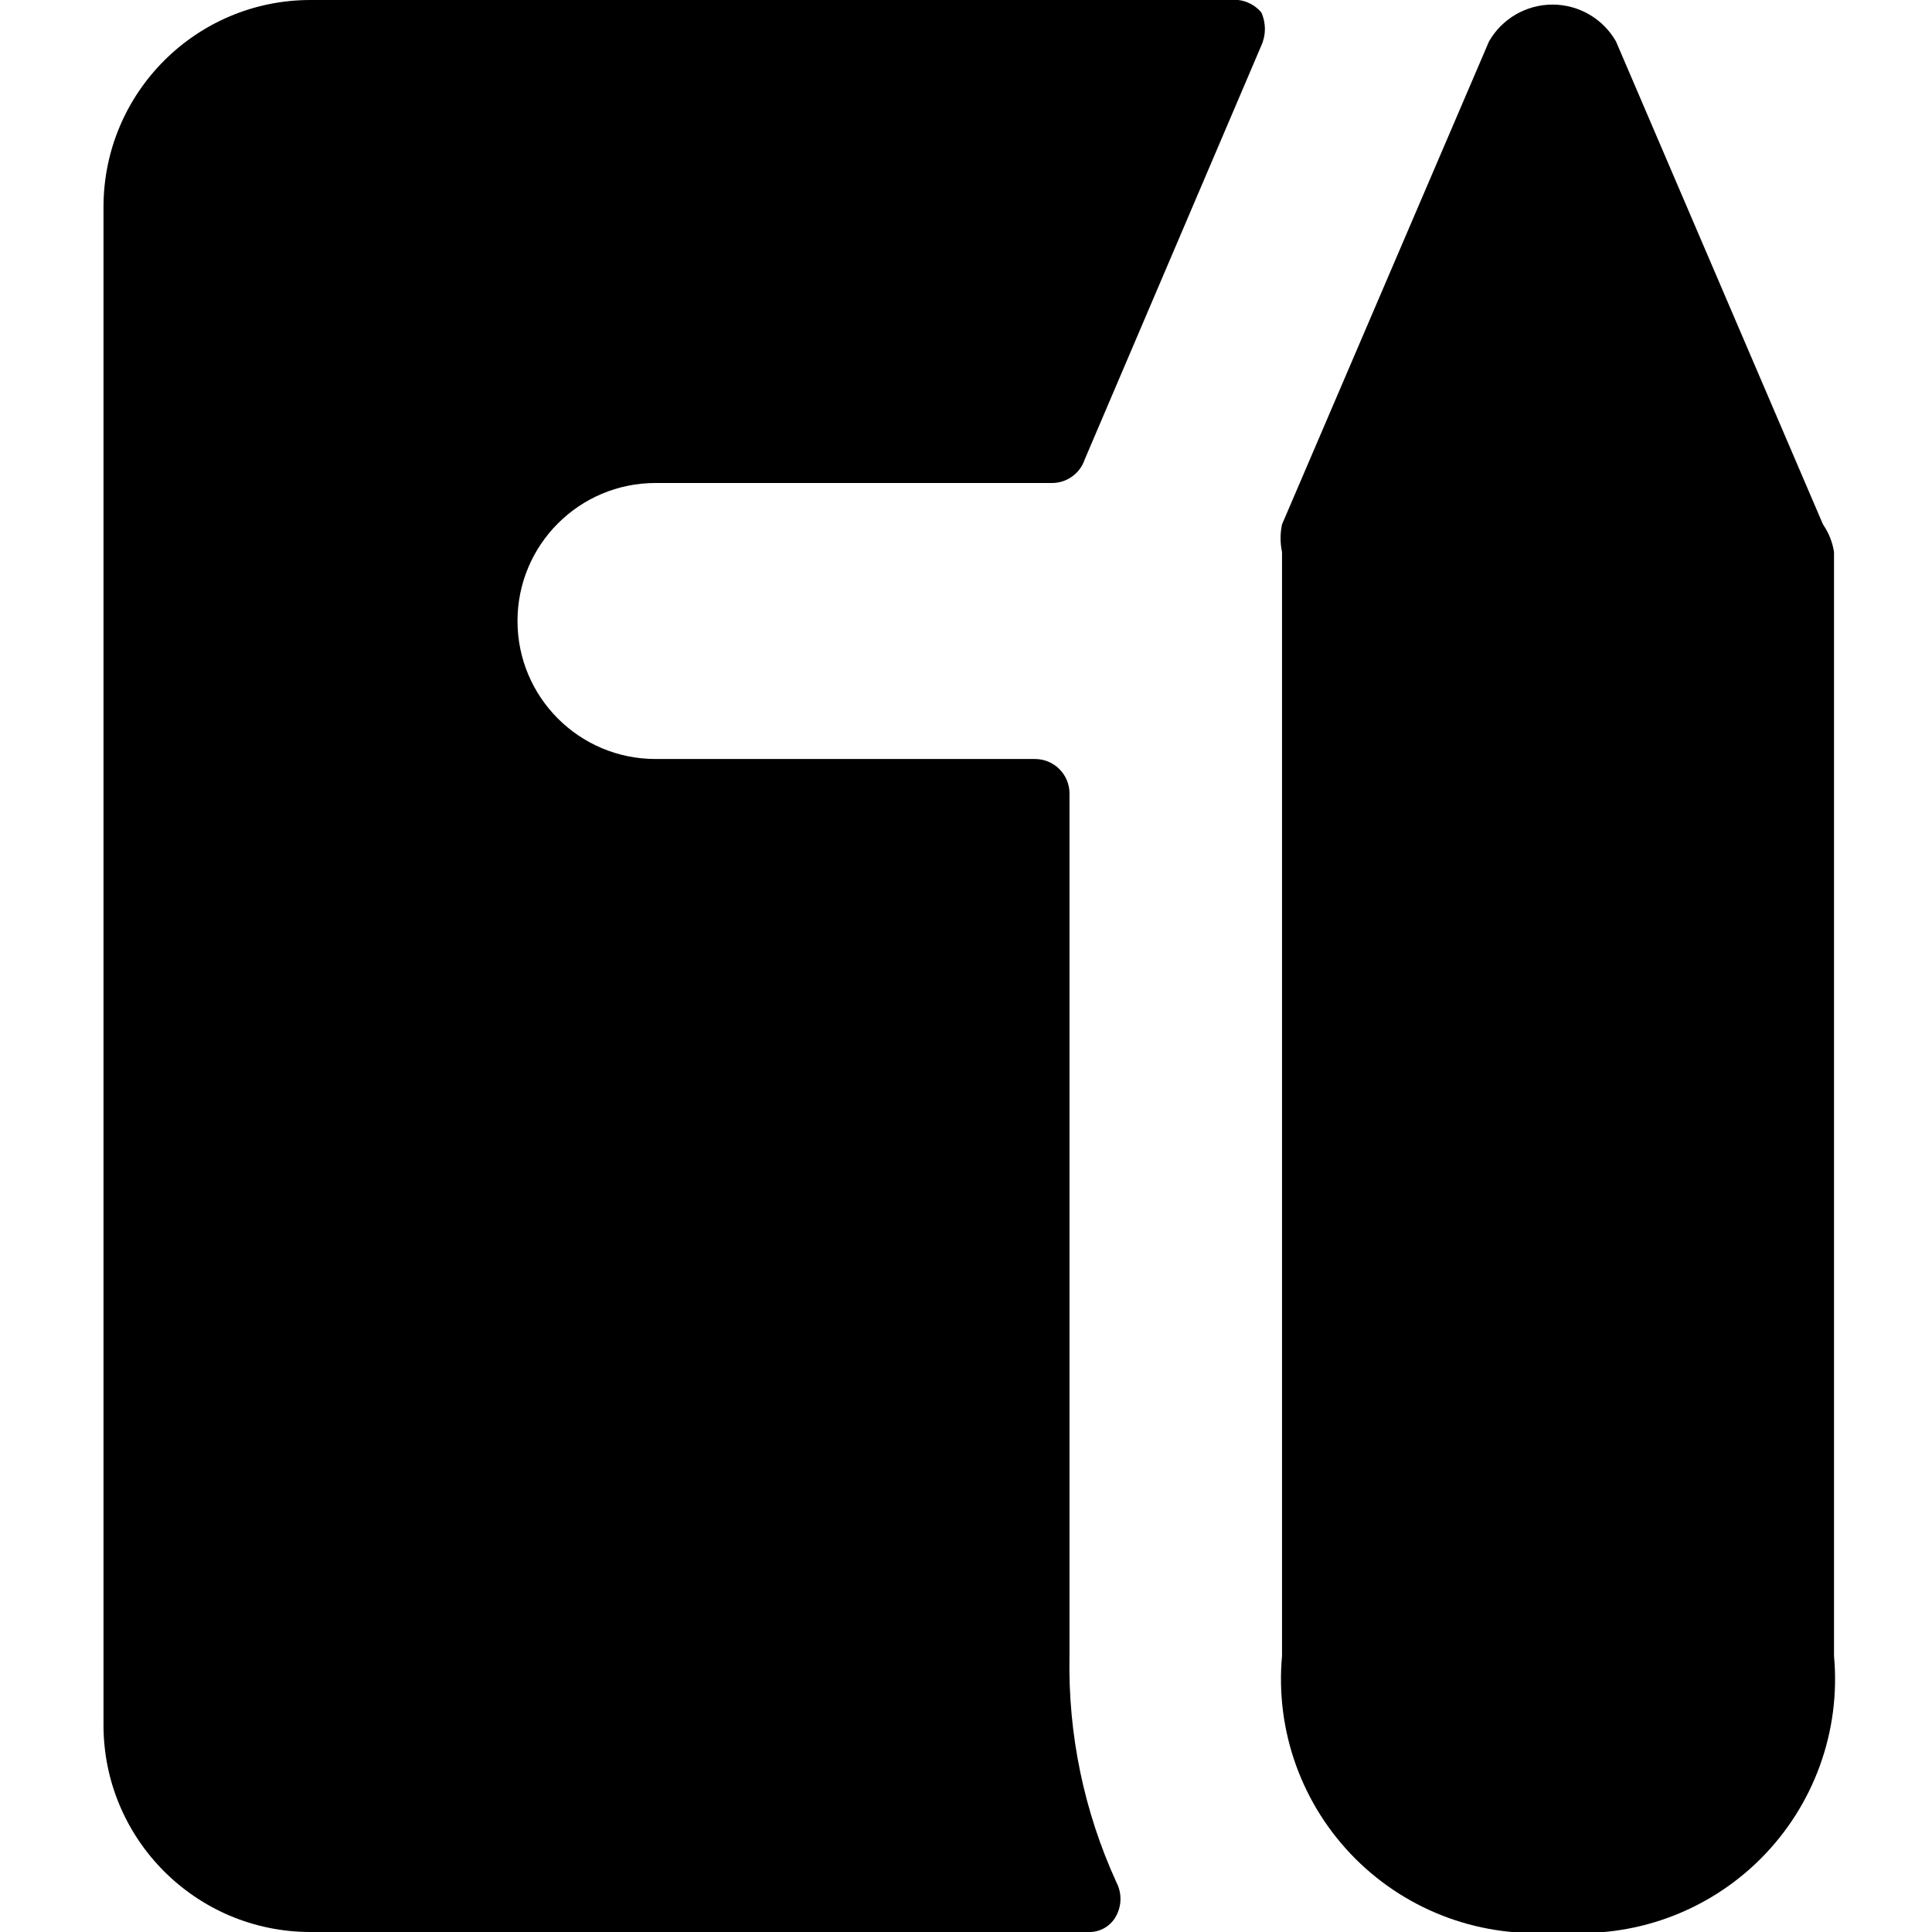
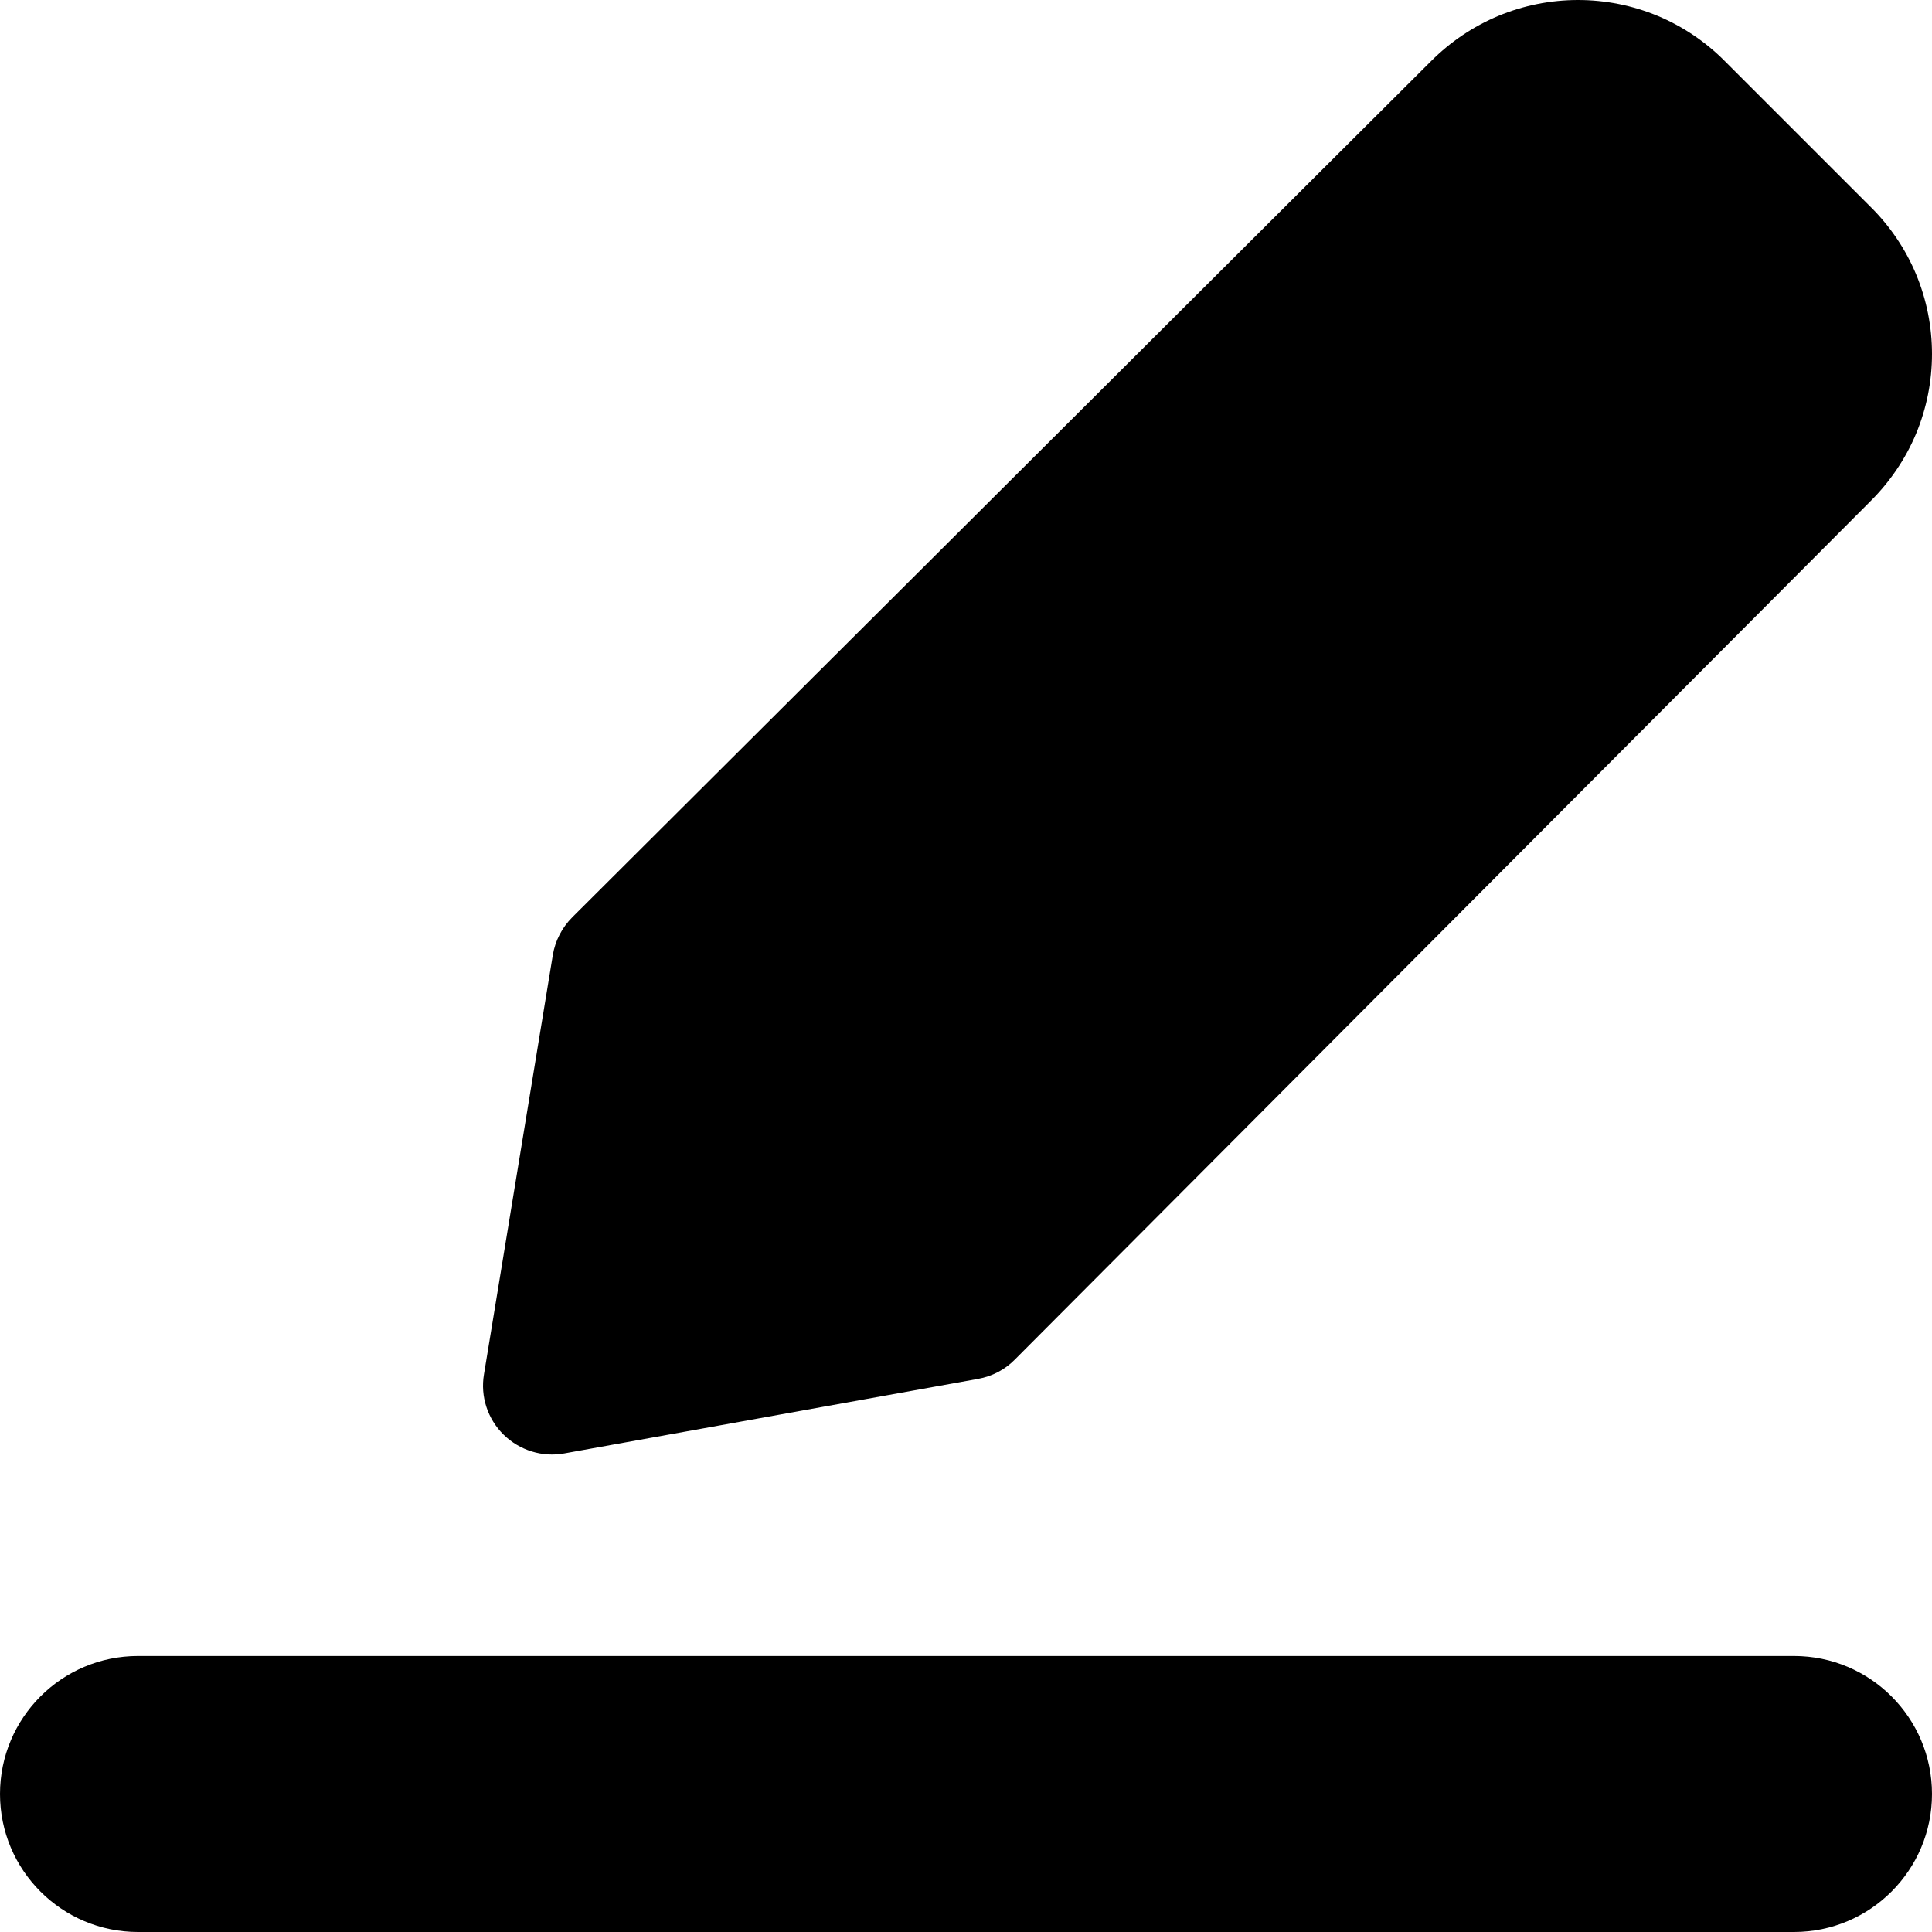
- <svg xmlns="http://www.w3.org/2000/svg" viewBox="0 0 140 140" fill="currentColor">
-   <g transform="matrix(10,0,0,10,0,0)">
-     <g>
-       <path d="M13.21,3.8,11.71.3a.53.53,0,0,0-.92,0L9.29,3.8a.48.48,0,0,0,0,.2v8a1.84,1.84,0,0,0,2,2,1.84,1.84,0,0,0,2-2V4A.48.48,0,0,0,13.21,3.8Z" />
-       <path d="M7.75,5.75A.25.25,0,0,0,7.5,5.5H4.75a1,1,0,0,1,0-2H7.63a.25.25,0,0,0,.23-.17l1.28-3a.29.29,0,0,0,0-.24A.26.26,0,0,0,8.91,0H2.25A1.5,1.5,0,0,0,.75,1.5v11A1.5,1.5,0,0,0,2.25,14H7.88a.22.22,0,0,0,.21-.12.26.26,0,0,0,0-.24A3.76,3.76,0,0,1,7.75,12Z" />
-     </g>
-   </g>
+ <svg xmlns="http://www.w3.org/2000/svg" fill="none" viewBox="0 0 14 14">
+   <path fill="#000000" fill-rule="evenodd" d="M10.858 0.115C11.041 0.039 11.237 0 11.435 0C11.633 0 11.829 0.039 12.012 0.115C12.194 0.191 12.36 0.303 12.499 0.443L12.5 0.444L13.556 1.5L13.557 1.501C13.697 1.64 13.809 1.806 13.885 1.988C13.961 2.171 14 2.367 14 2.565C14 2.763 13.961 2.959 13.885 3.142C13.809 3.324 13.697 3.489 13.557 3.629L13.556 3.63L7.353 9.853C7.281 9.926 7.188 9.974 7.087 9.992L4.089 10.532C3.929 10.561 3.765 10.51 3.649 10.396C3.533 10.282 3.48 10.119 3.507 9.959L4.006 6.92C4.023 6.817 4.073 6.721 4.147 6.647L10.371 0.442C10.511 0.302 10.676 0.191 10.858 0.115ZM0 13C0 12.448 0.448 12 1 12H13C13.552 12 14 12.448 14 13C14 13.552 13.552 14 13 14H1C0.448 14 0 13.552 0 13Z" clip-rule="evenodd" />
</svg>
